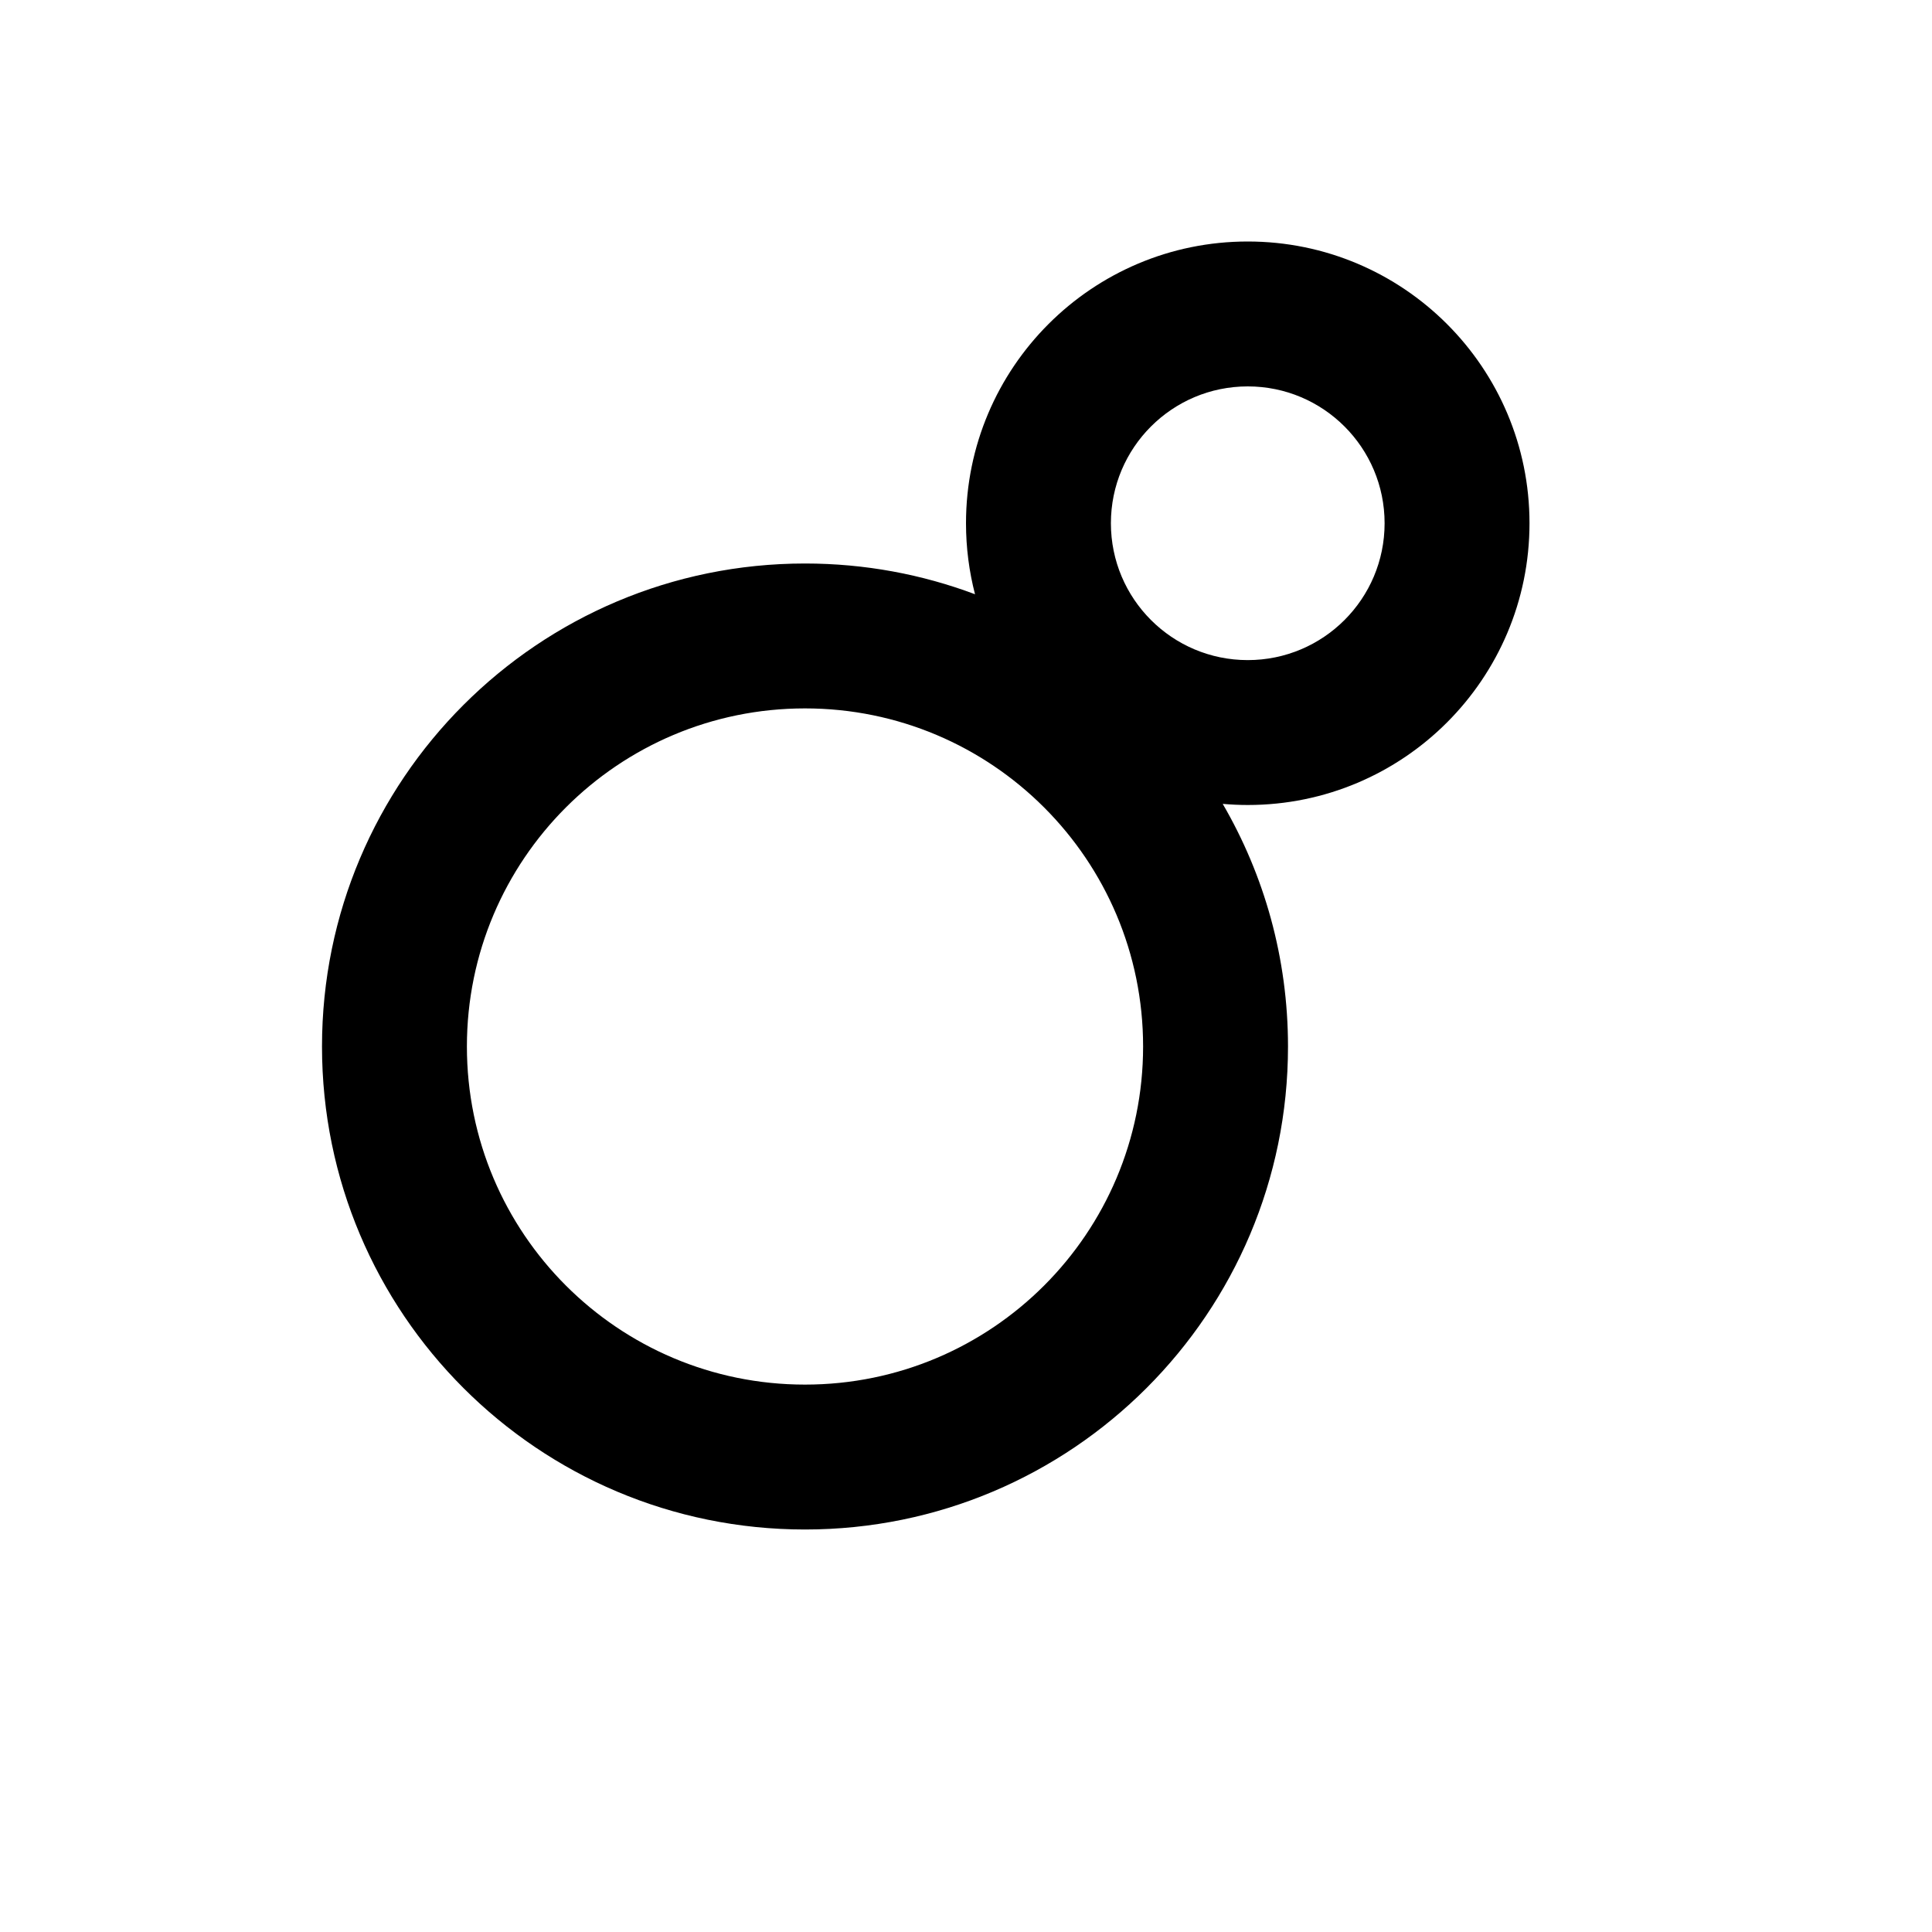
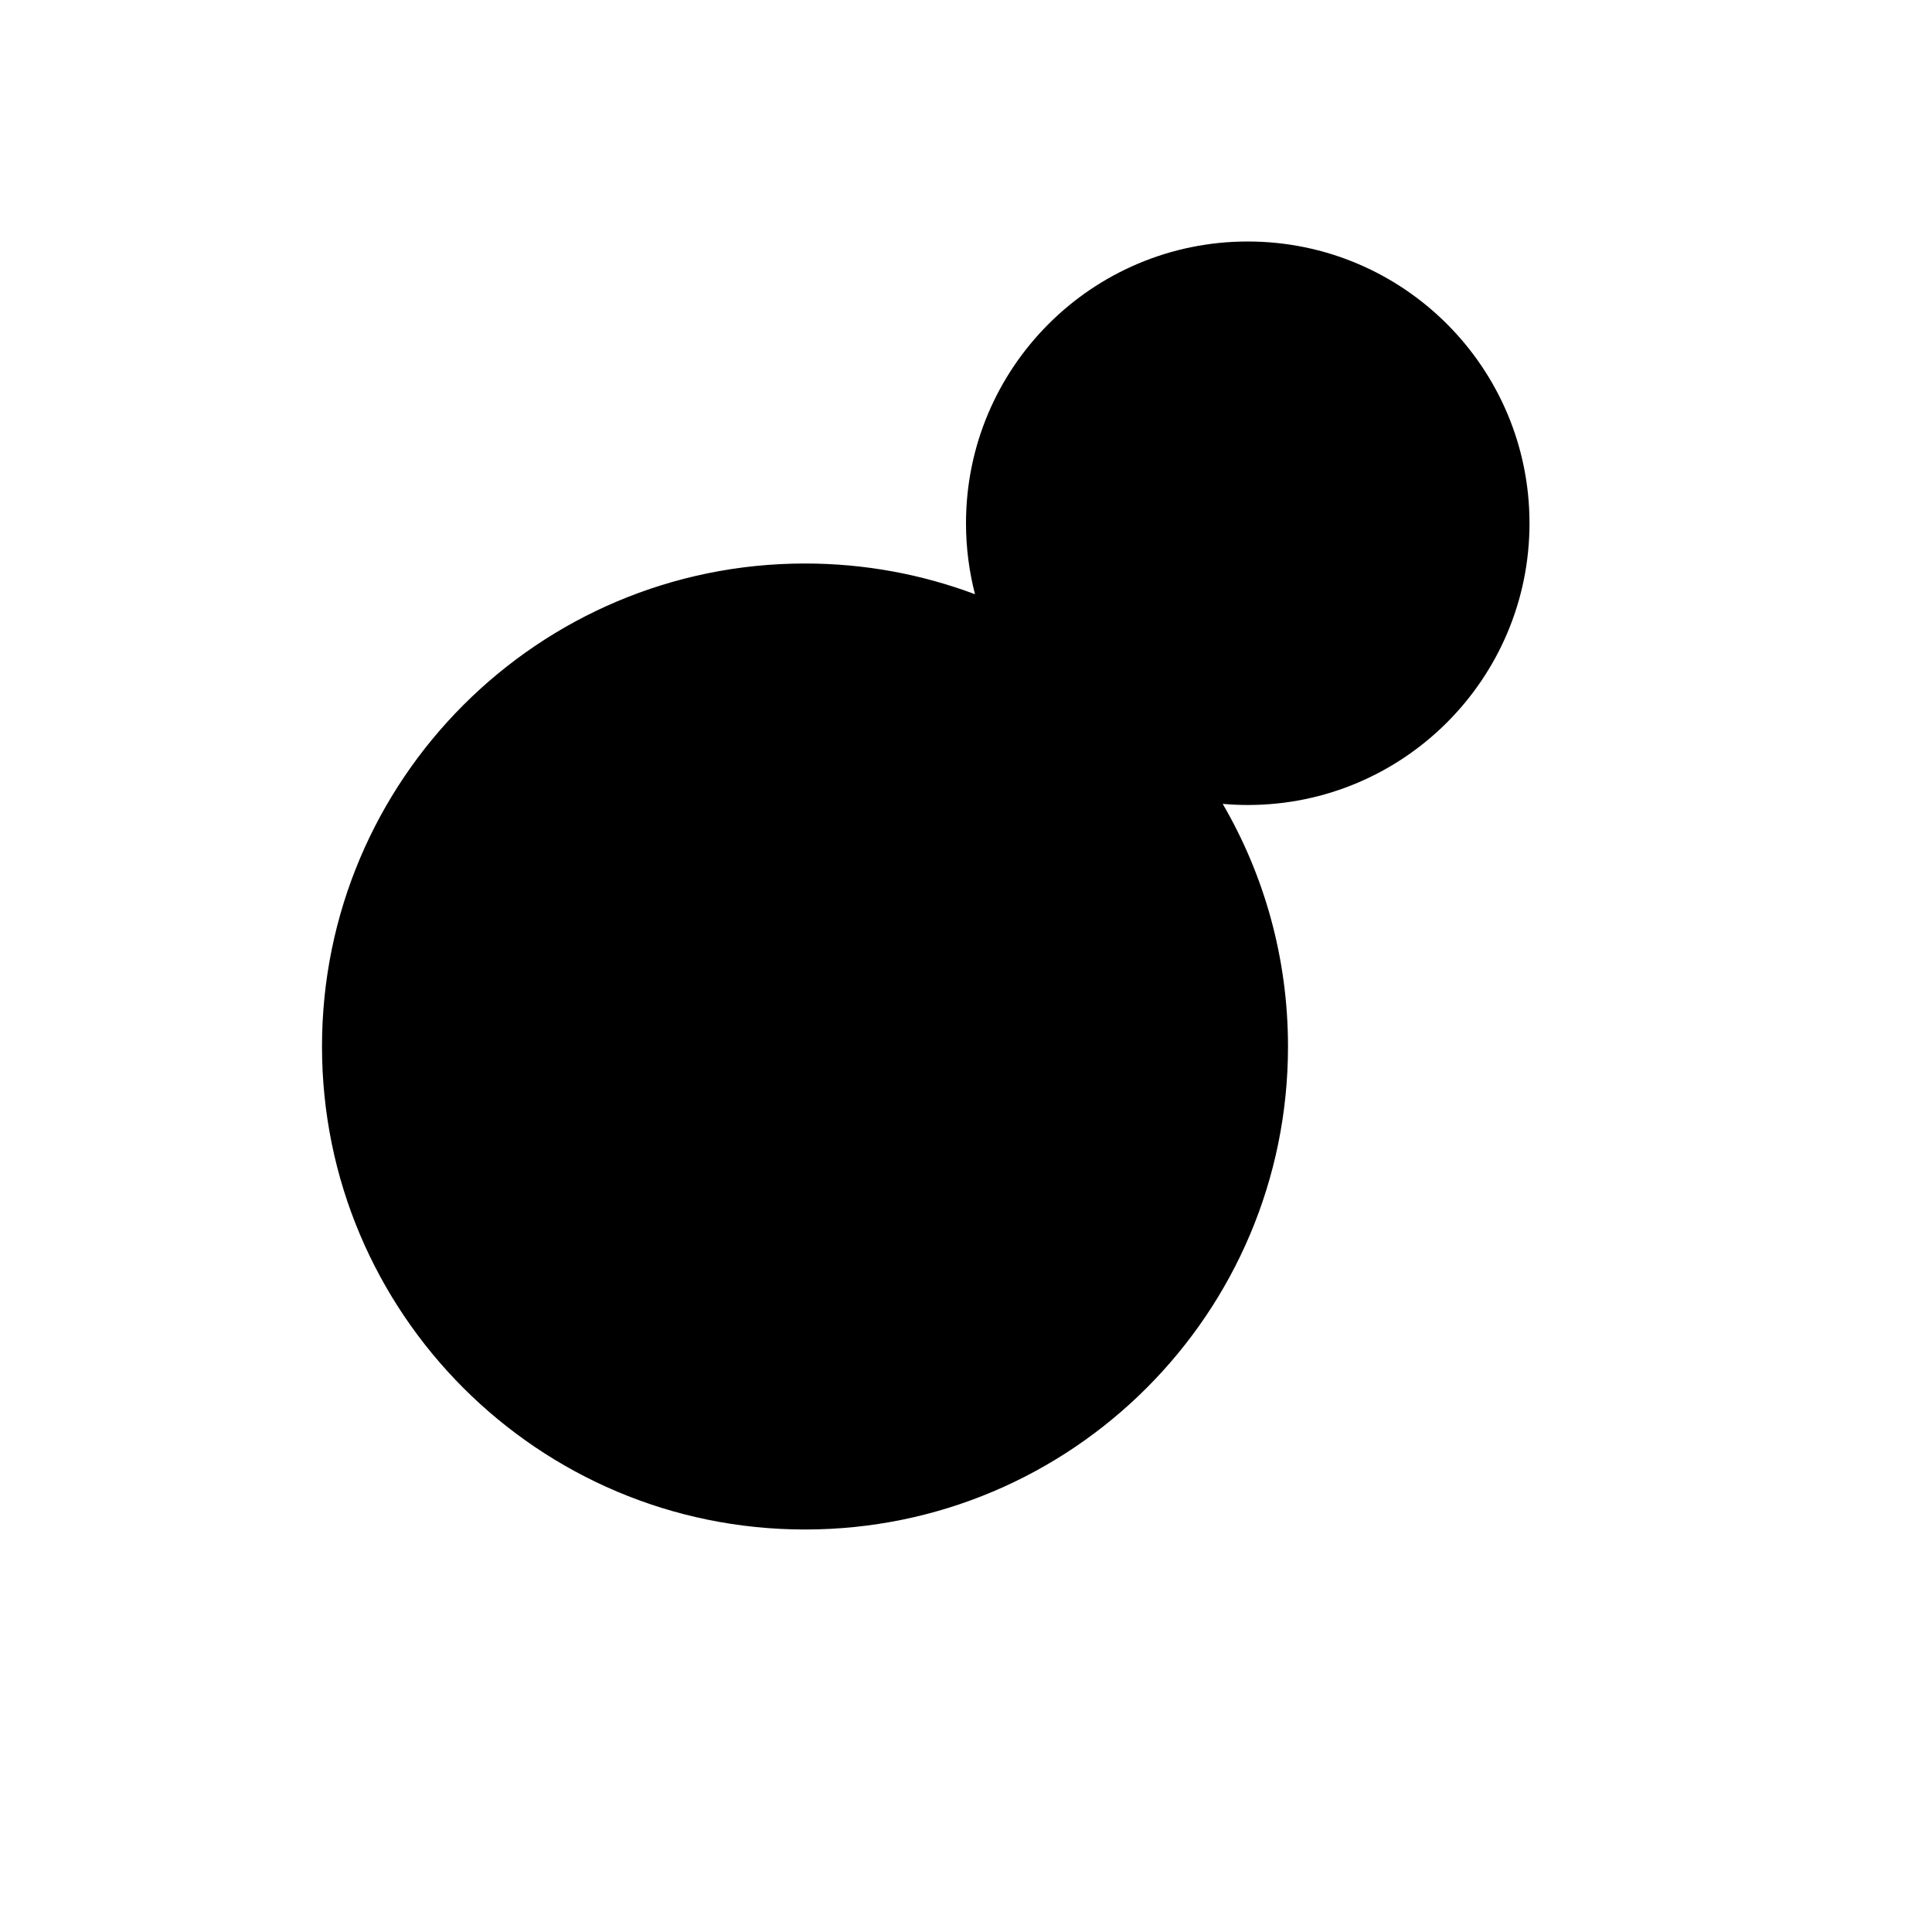
<svg xmlns="http://www.w3.org/2000/svg" width="1em" height="1em" viewBox="0 0 24 24" fill="none">
-   <path fill-rule="evenodd" clip-rule="evenodd" d="M19 6.5C19 8.433 17.433 10 15.5 10C15.395 10 15.292 9.995 15.189 9.986C15.705 10.872 16 11.902 16 13C16 16.314 13.314 19 10 19C6.686 19 4 16.314 4 13C4 9.686 6.686 7 10 7C10.743 7 11.455 7.135 12.112 7.382C12.039 7.1 12 6.805 12 6.5C12 4.567 13.567 3 15.5 3C17.433 3 19 4.567 19 6.5ZM17.2 6.5C17.2 7.439 16.439 8.2 15.5 8.2C14.561 8.2 13.8 7.439 13.8 6.5C13.8 5.561 14.561 4.8 15.5 4.8C16.439 4.8 17.2 5.561 17.2 6.5ZM14.2 13C14.2 15.32 12.32 17.2 10 17.2C7.68 17.2 5.8 15.32 5.8 13C5.8 10.68 7.68 8.8 10 8.8C12.32 8.8 14.2 10.68 14.2 13Z" fill="currentColor" />
+   <path fillRule="evenodd" clipRule="evenodd" d="M19 6.5C19 8.433 17.433 10 15.5 10C15.395 10 15.292 9.995 15.189 9.986C15.705 10.872 16 11.902 16 13C16 16.314 13.314 19 10 19C6.686 19 4 16.314 4 13C4 9.686 6.686 7 10 7C10.743 7 11.455 7.135 12.112 7.382C12.039 7.1 12 6.805 12 6.5C12 4.567 13.567 3 15.5 3C17.433 3 19 4.567 19 6.5ZM17.2 6.5C17.2 7.439 16.439 8.2 15.5 8.2C14.561 8.2 13.8 7.439 13.8 6.5C13.8 5.561 14.561 4.8 15.5 4.8C16.439 4.8 17.2 5.561 17.2 6.5ZM14.2 13C14.2 15.32 12.32 17.2 10 17.2C7.68 17.2 5.8 15.32 5.8 13C5.8 10.68 7.68 8.8 10 8.8C12.32 8.8 14.2 10.68 14.2 13Z" fill="currentColor" />
</svg>
